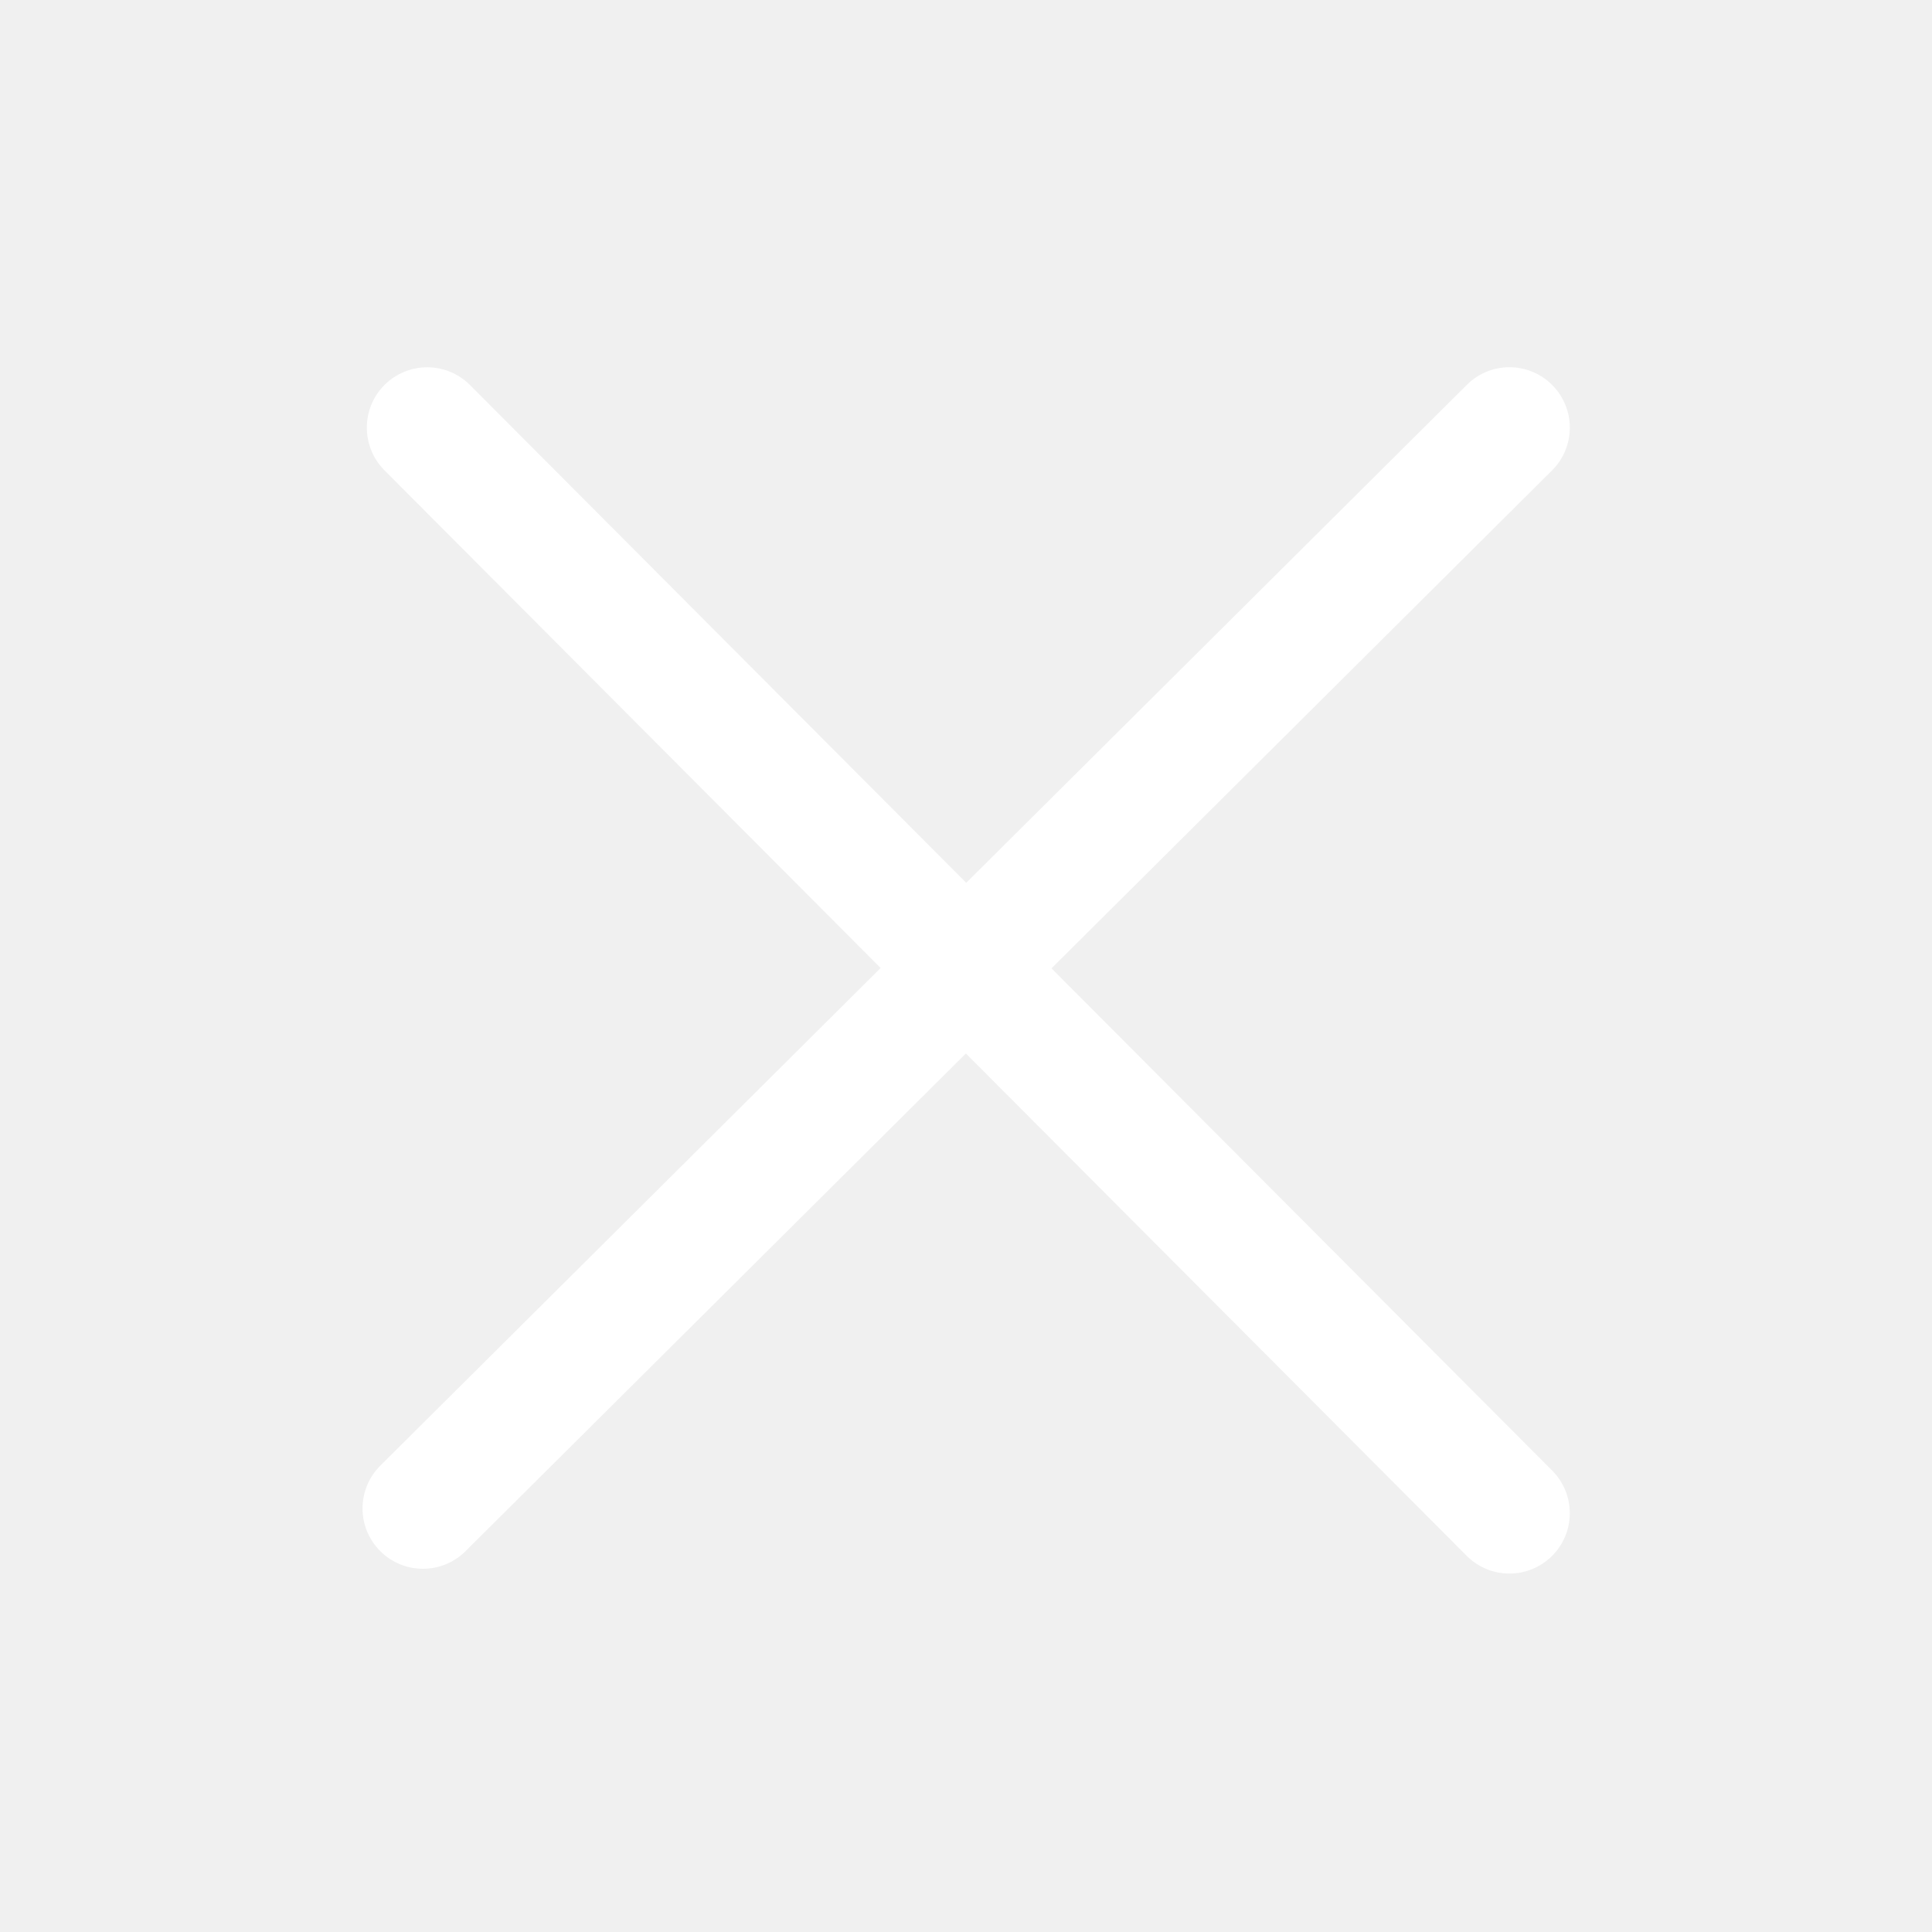
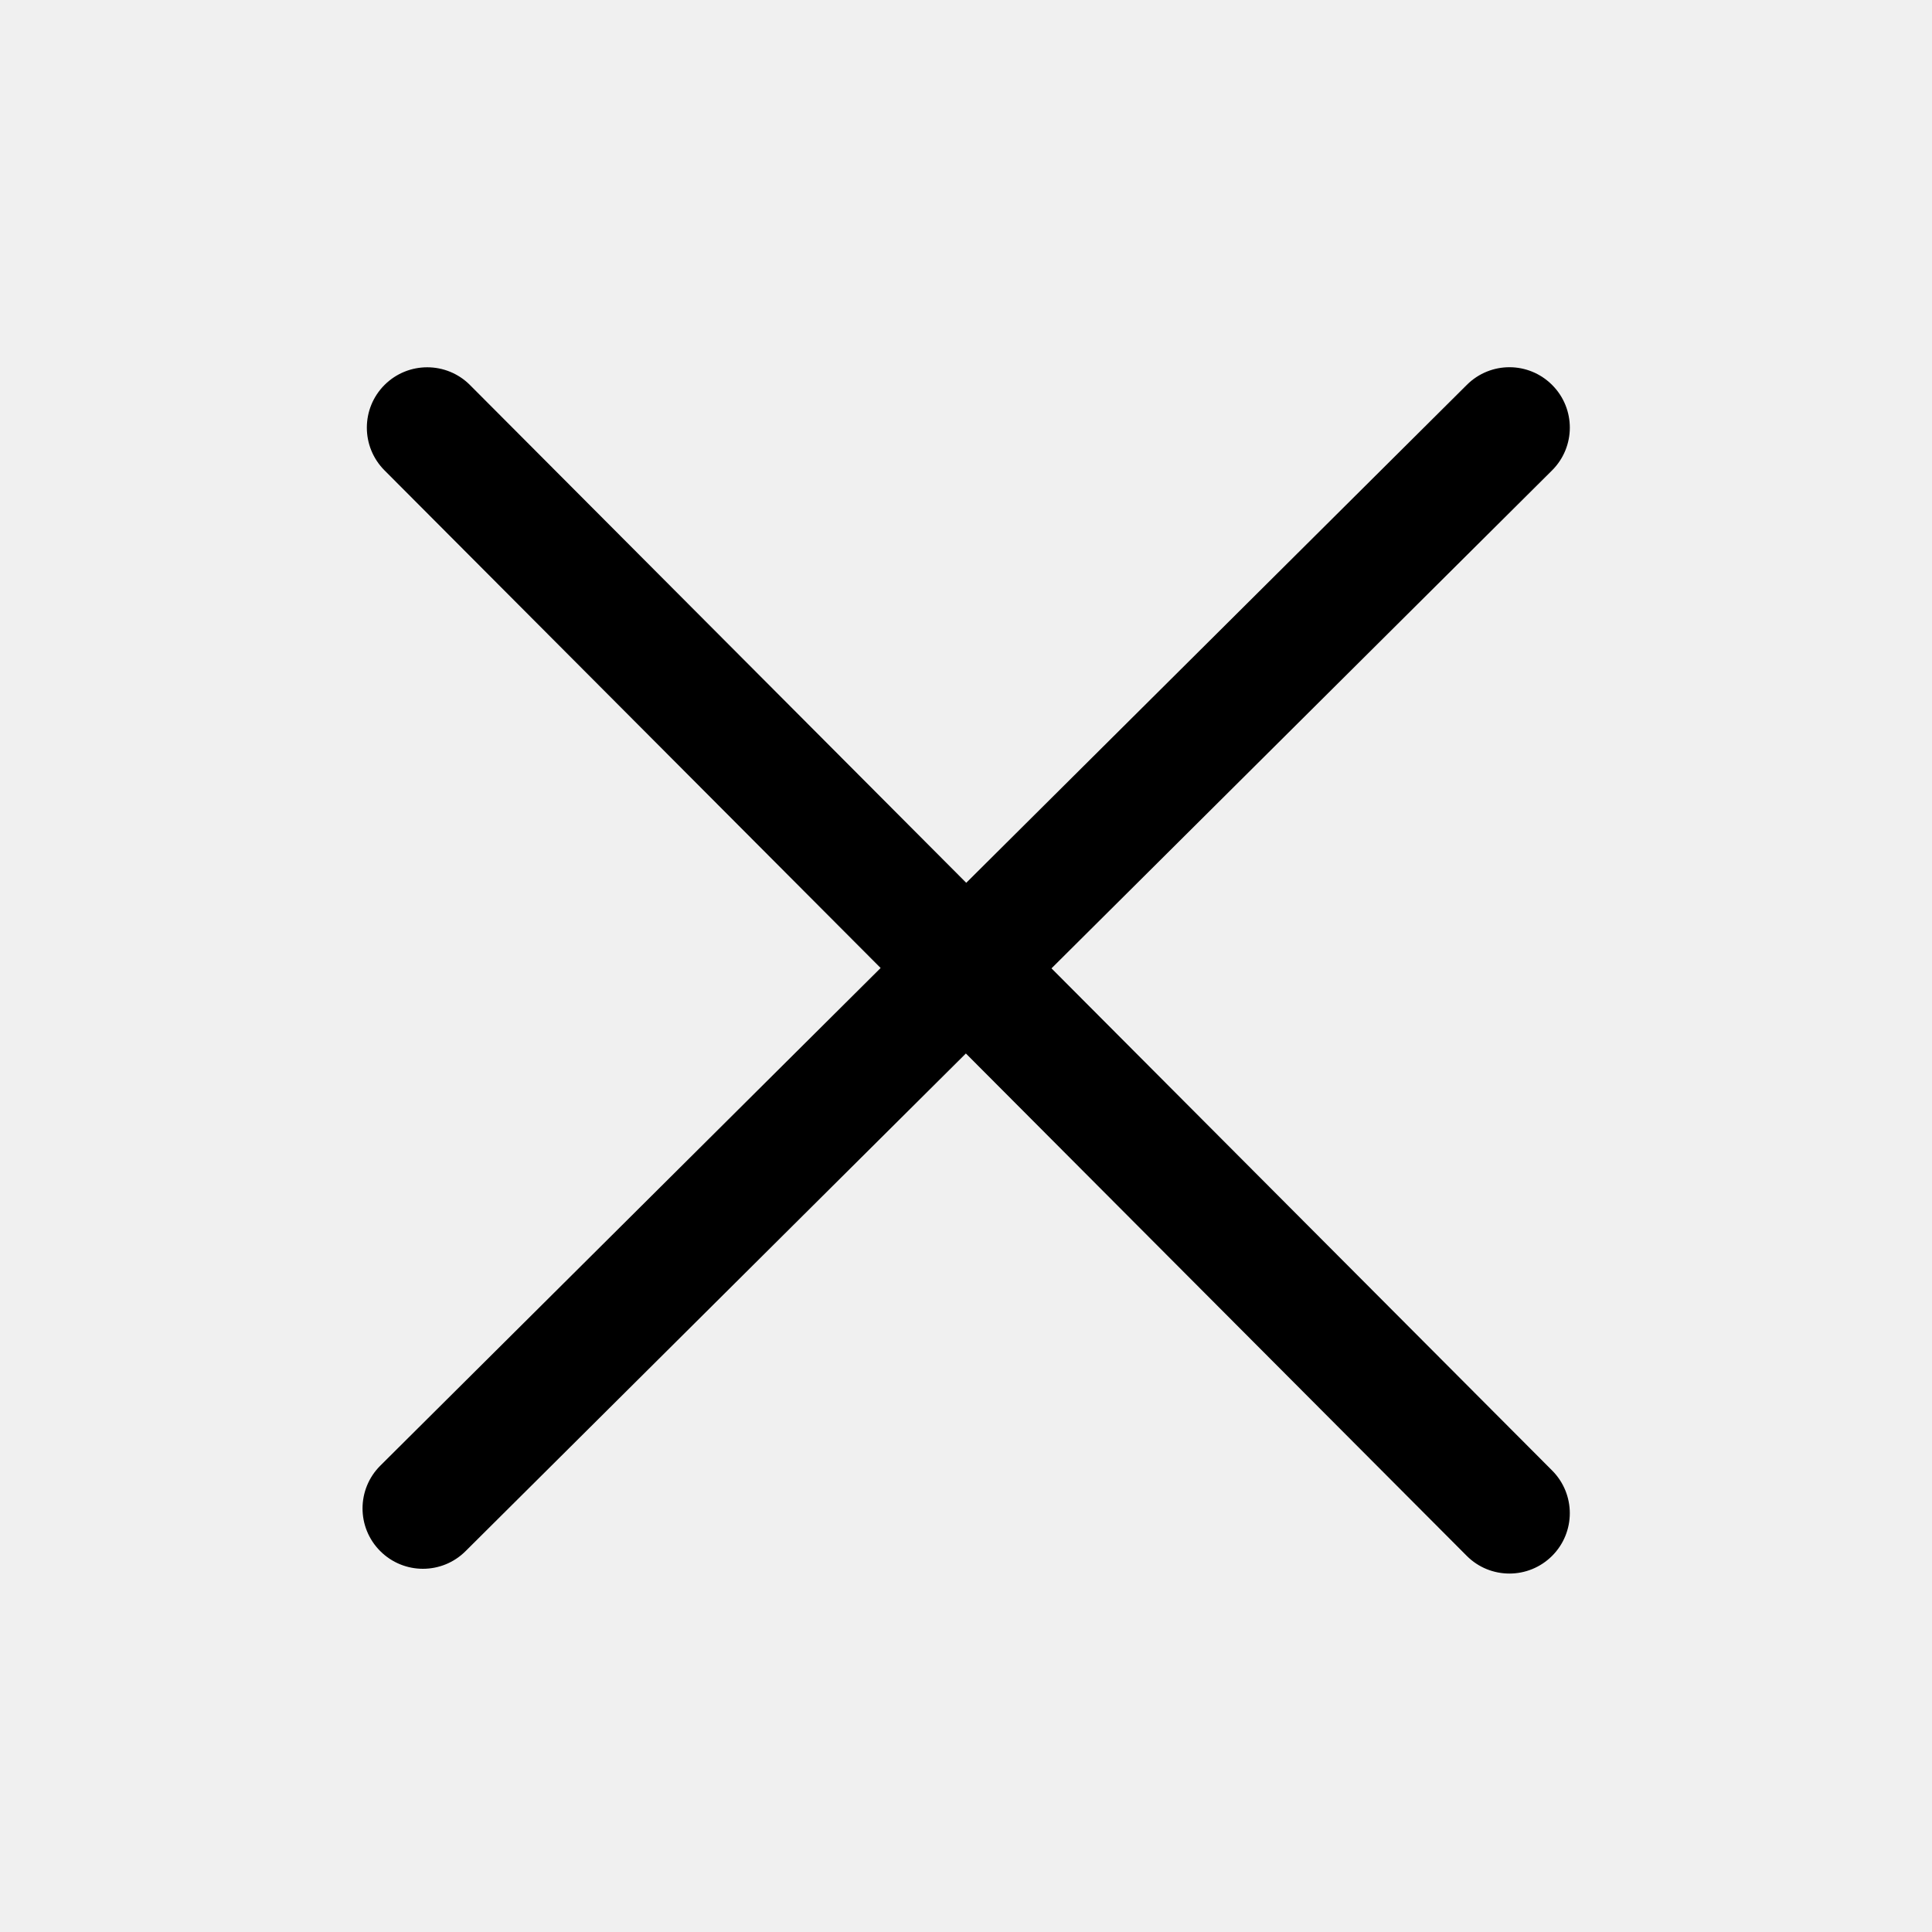
- <svg xmlns="http://www.w3.org/2000/svg" t="1669626140398" class="icon" viewBox="0 0 1024 1024" version="1.1" p-id="1363" width="200" height="200">
-   <path d="M557.312 513.248l265.28-263.904c12.544-12.48 12.608-32.704 0.128-45.248-12.512-12.576-32.704-12.608-45.248-0.128l-265.344 263.936-263.04-263.84C236.64 191.584 216.384 191.52 203.84 204 191.328 216.48 191.296 236.736 203.776 249.28l262.976 263.776L201.6 776.8c-12.544 12.48-12.608 32.704-0.128 45.248 6.24 6.272 14.464 9.44 22.688 9.44 8.16 0 16.32-3.104 22.56-9.312l265.216-263.808 265.44 266.24c6.24 6.272 14.432 9.408 22.656 9.408 8.192 0 16.352-3.136 22.592-9.344 12.512-12.48 12.544-32.704 0.064-45.248L557.312 513.248z" p-id="1364" fill="#ffffff" />
+ <svg xmlns="http://www.w3.org/2000/svg" t="1669626140398" class="icon" viewBox="0 0 1024 1024" version="1.1" p-id="1363" width="20" height="20">
+   <path d="M557.312 513.248l265.28-263.904c12.544-12.48 12.608-32.704 0.128-45.248-12.512-12.576-32.704-12.608-45.248-0.128l-265.344 263.936-263.04-263.84C236.64 191.584 216.384 191.52 203.84 204 191.328 216.48 191.296 236.736 203.776 249.28l262.976 263.776L201.6 776.8c-12.544 12.48-12.608 32.704-0.128 45.248 6.24 6.272 14.464 9.44 22.688 9.44 8.16 0 16.32-3.104 22.56-9.312l265.216-263.808 265.44 266.24c6.24 6.272 14.432 9.408 22.656 9.408 8.192 0 16.352-3.136 22.592-9.344 12.512-12.48 12.544-32.704 0.064-45.248L557.312 513.248z" p-id="1364" />
</svg>
